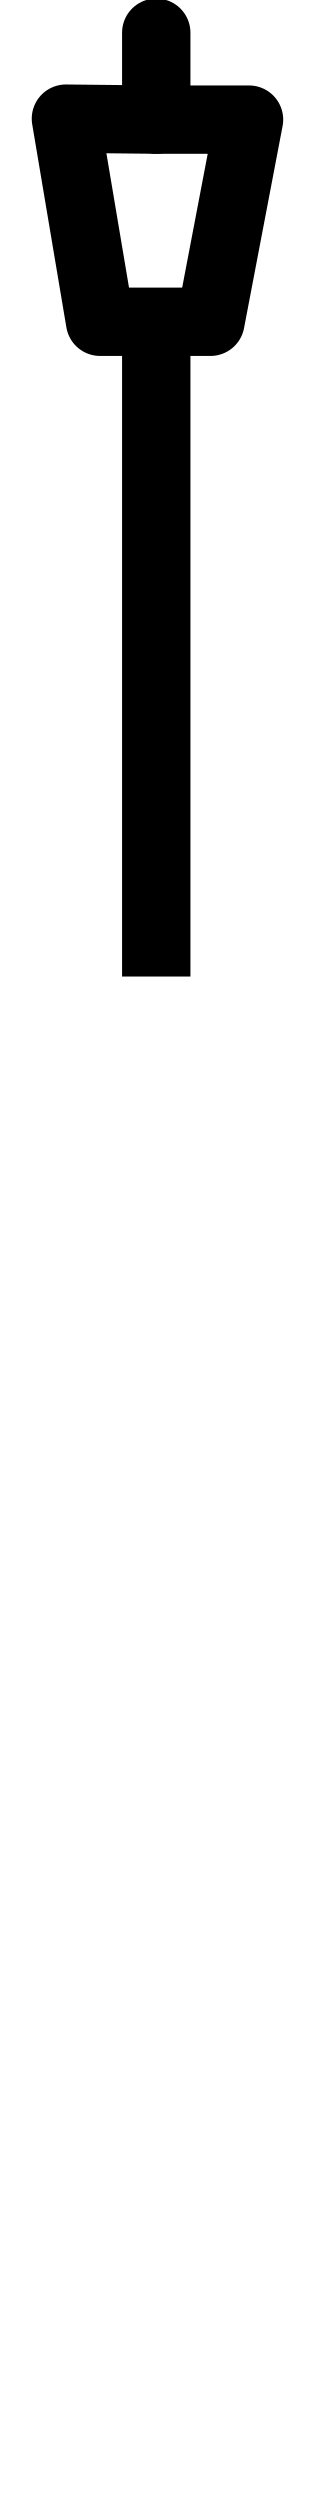
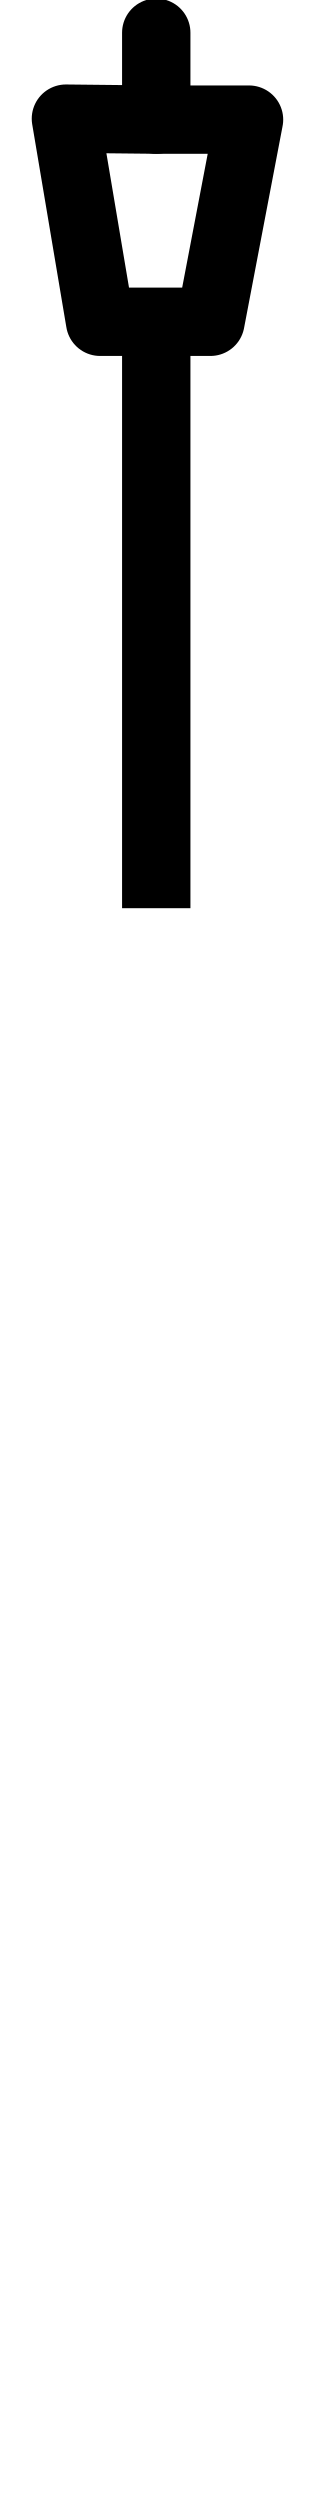
<svg xmlns="http://www.w3.org/2000/svg" version="1.2" viewBox="0 0 64 512" width="64" height="512">
  <style>
		.s0 { fill: none;stroke: #000000;stroke-linejoin: round;stroke-width: 14 } 
		.s1 { fill: none;stroke: #000000;stroke-linecap: round;stroke-linejoin: round;stroke-width: 14 } 
	</style>
  <g id="SVGRepo_bgCarrier">
	</g>
  <g id="SVGRepo_tracerCarrier">
	</g>
  <g id="SVGRepo_iconCarrier">
    <g id="Arm">
-       <path id="Shape 7" class="s0" d="m32 200v-134.1" />
-       <path id="Shape 8" fill-rule="evenodd" class="s1" d="m20.5 65.9h22.6l7.9-41.4h-19l-18.5-0.2z" />
+       <path id="Shape 7" class="s0" d="m32 186v-120.1" />
+       <path id="Shape 8" fill-rule="evenodd" class="s0" d="m20.5 65.9h22.6l7.9-41.4h-19l-18.5-0.2z" />
      <path id="Shape 9" class="s1" d="m32 6.7v17.8" />
+       <path id="Shape 12" class="s1" d="m124 60" />
+       <path id="Shape 10" class="s0" d="m101 15" />
+       <path id="Shape 11" class="s0" d="m104 52" />
    </g>
  </g>
</svg>
